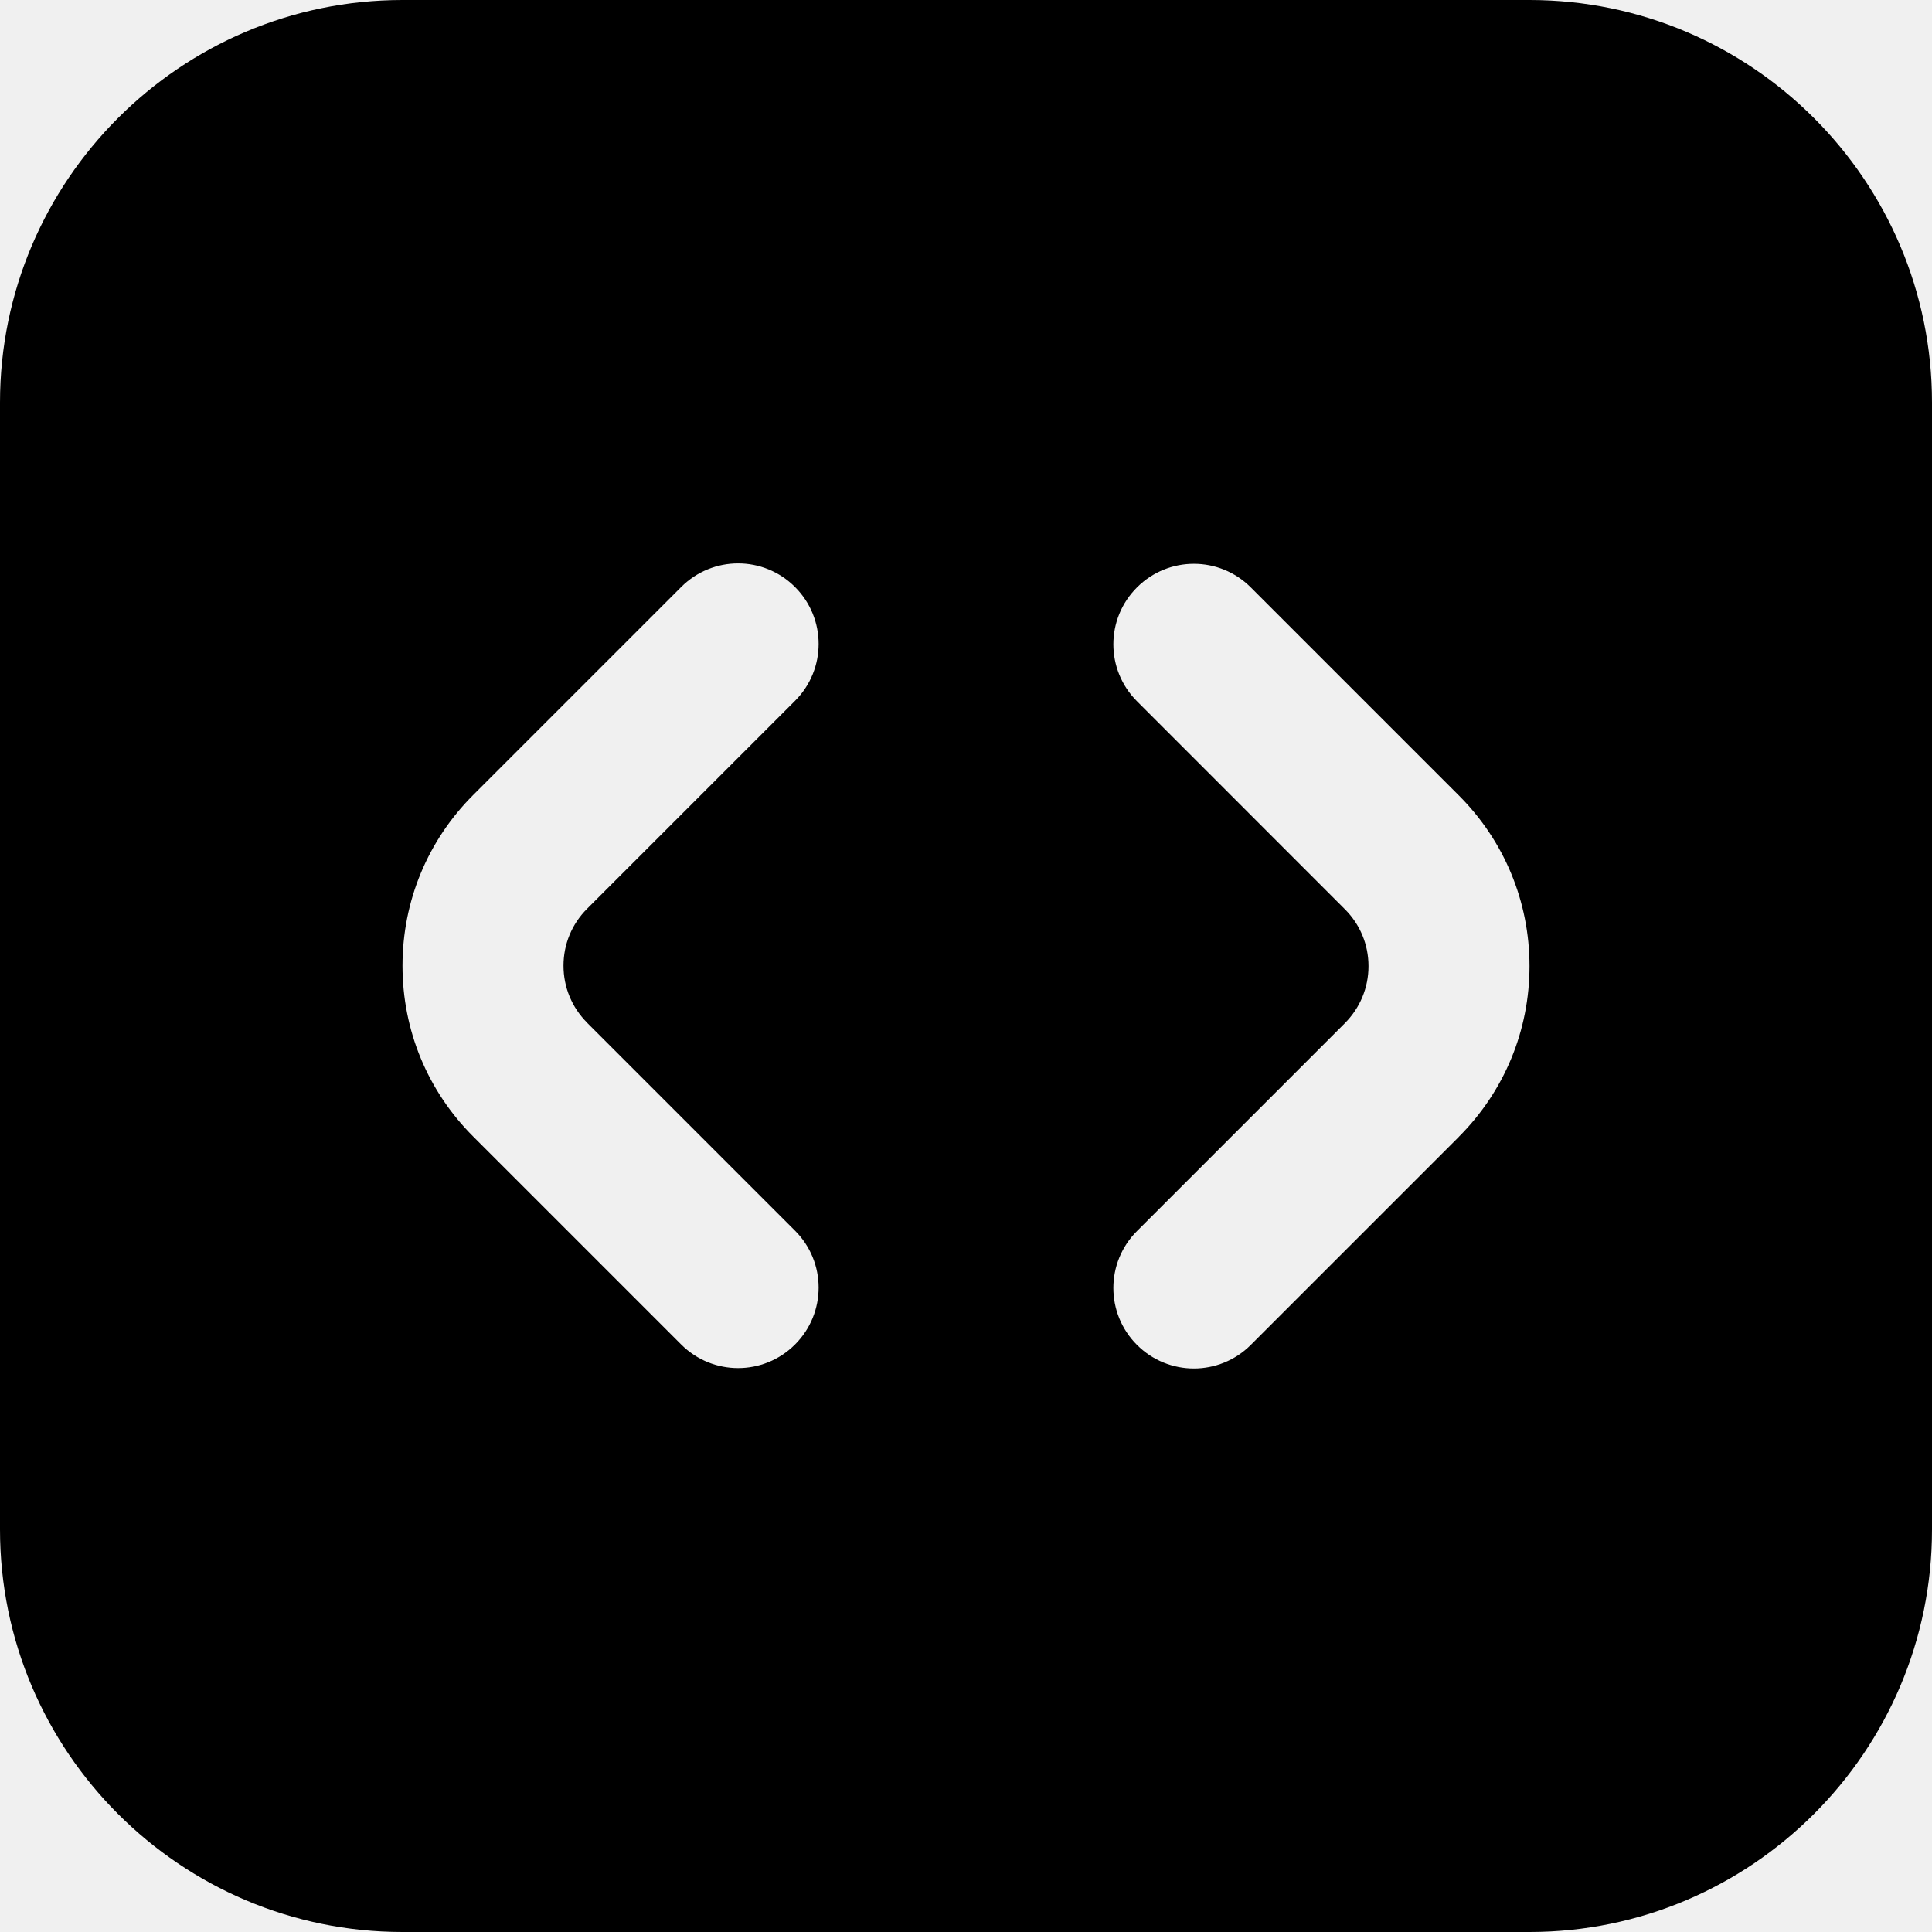
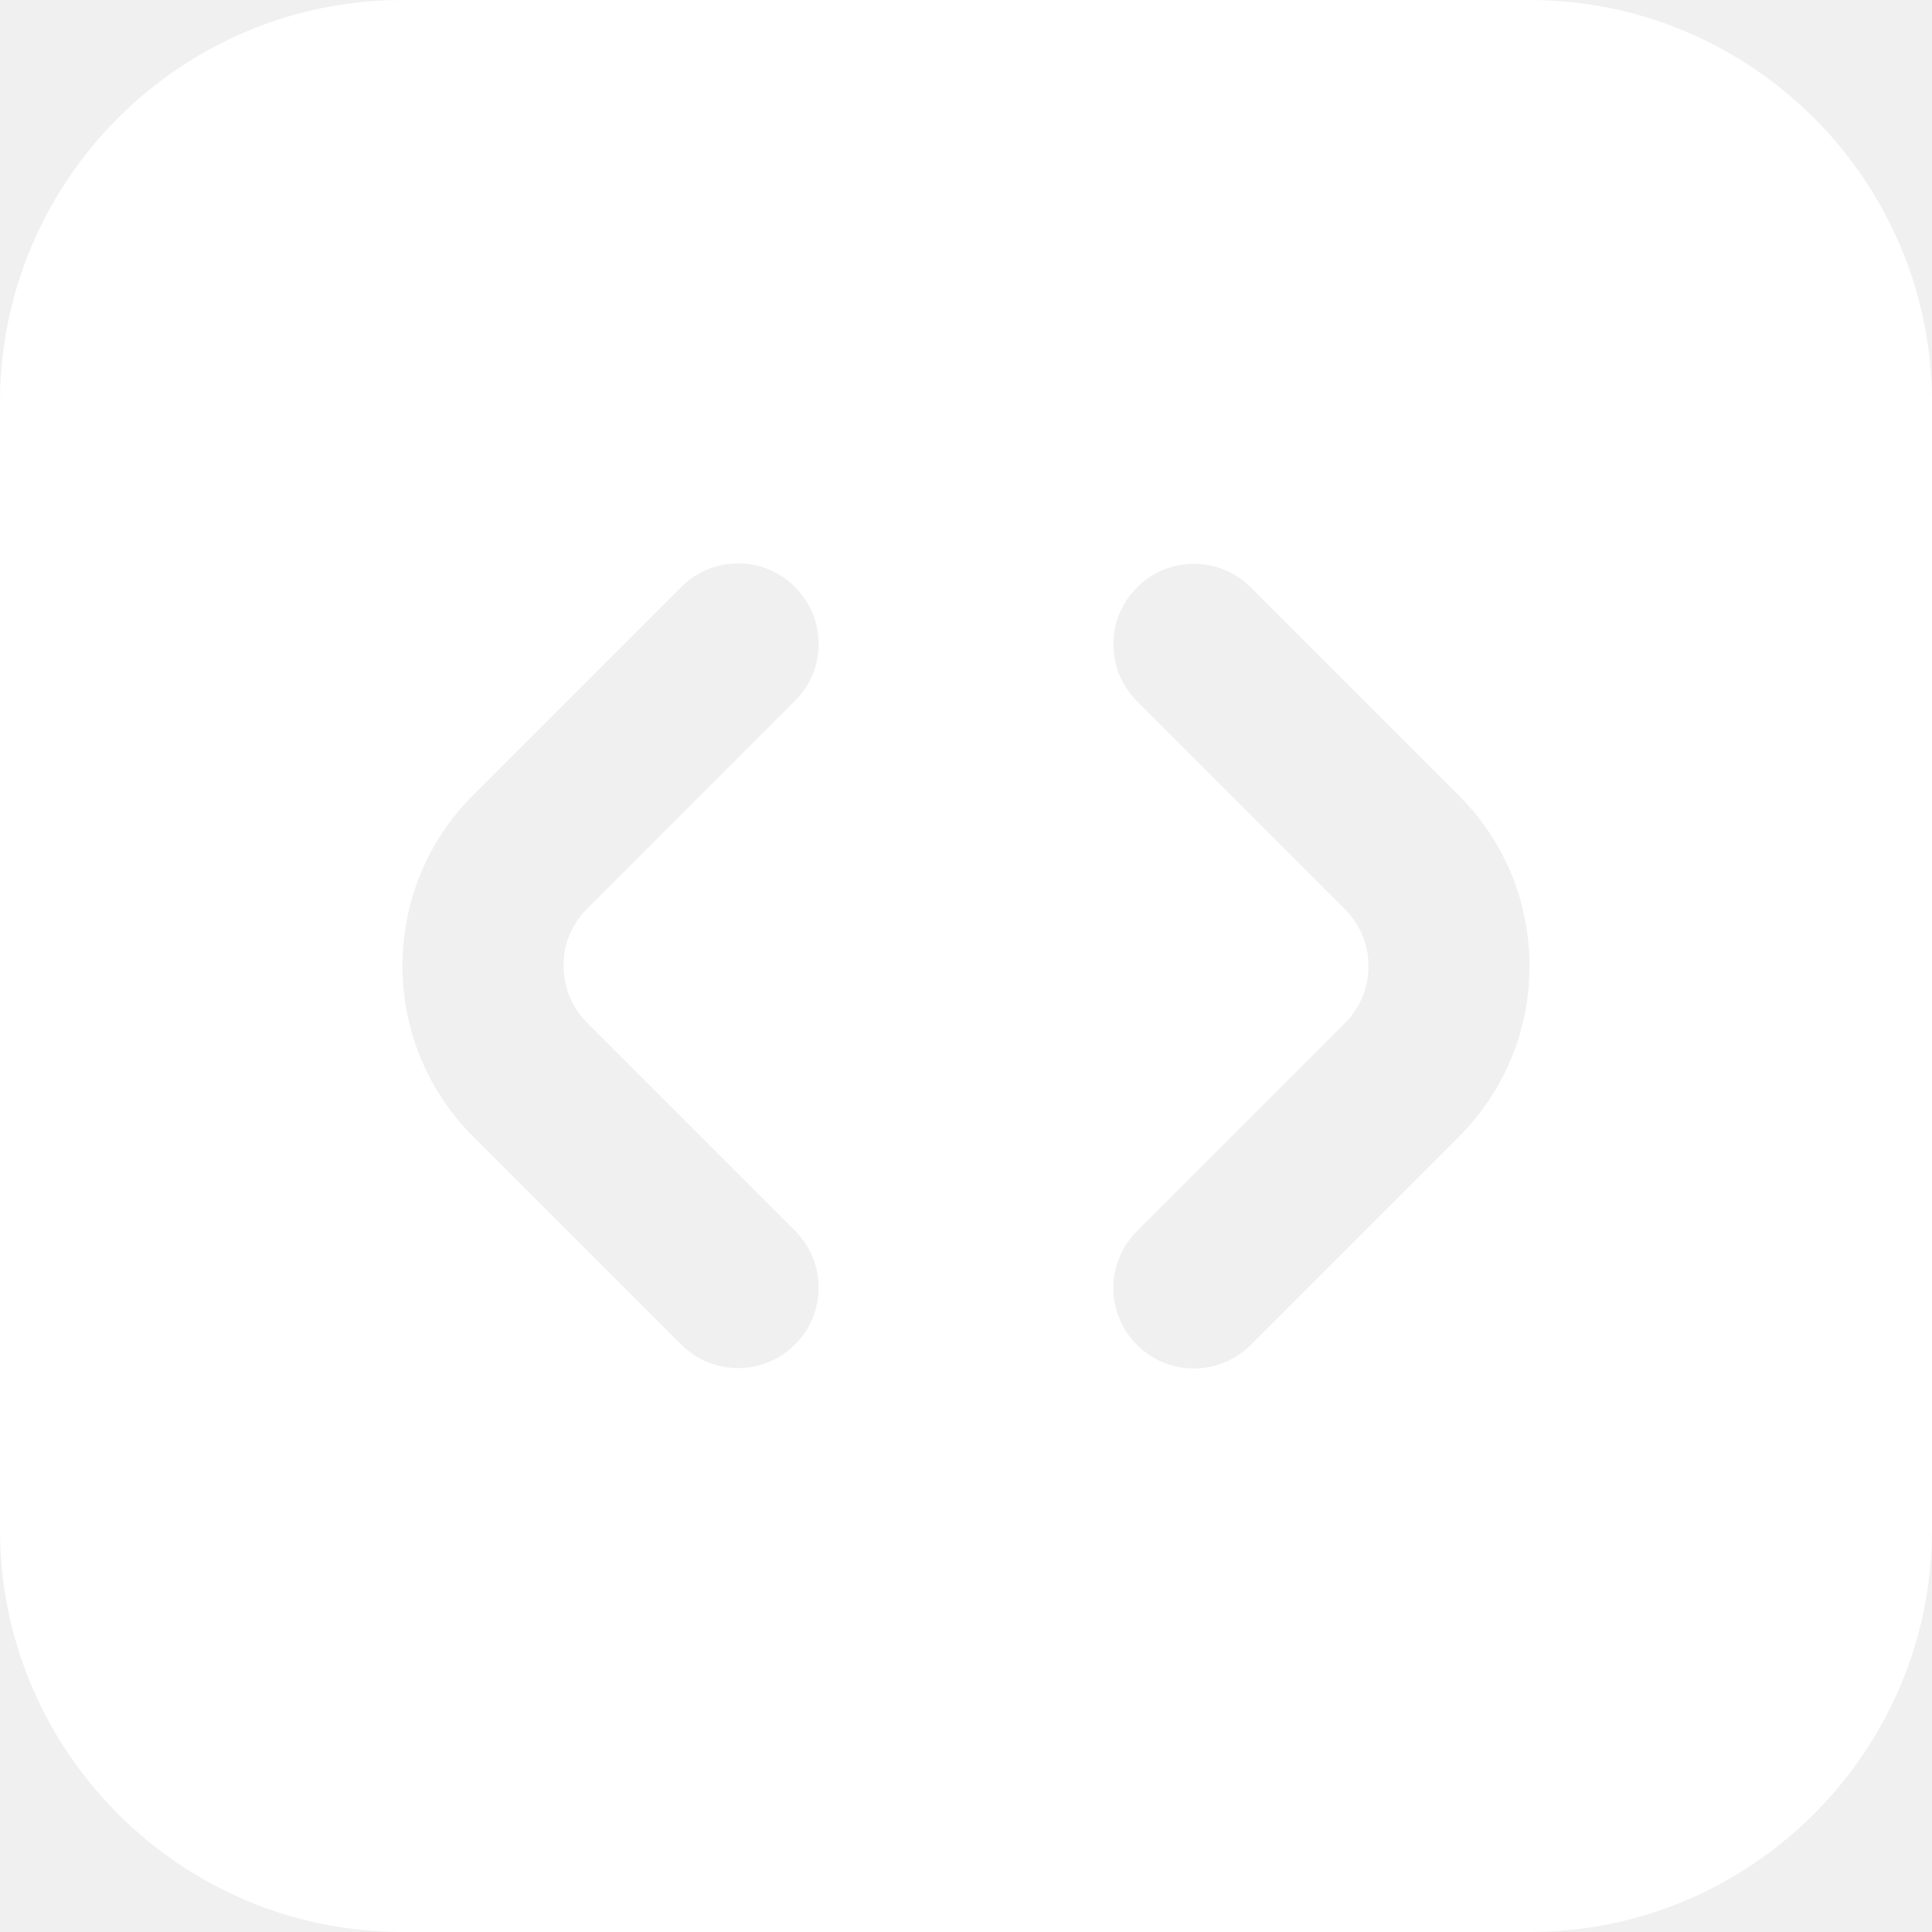
- <svg xmlns="http://www.w3.org/2000/svg" id="Layer_1" data-name="Layer 1" viewBox="0 0 24 24" width="512" height="512">
+ <svg xmlns="http://www.w3.org/2000/svg" id="Layer_1" data-name="Layer 1" fill="white" viewBox="0 0 24 24" width="512" height="512">
  <path d="M19,0H5C2.243,0,0,2.243,0,5v14c0,2.757,2.243,5,5,5h14c2.757,0,5-2.243,5-5V5c0-2.757-2.243-5-5-5ZM7.293,12.705l2.583,2.583c.391,.391,.391,1.023,0,1.414-.195,.195-.451,.293-.707,.293s-.512-.098-.707-.293l-2.583-2.583c-.567-.566-.879-1.32-.879-2.122s.312-1.555,.879-2.122l2.583-2.583c.391-.391,1.023-.391,1.414,0s.391,1.023,0,1.414l-2.583,2.583c-.189,.189-.293,.44-.293,.707s.104,.519,.293,.708Zm10.828,1.419l-2.583,2.583c-.195,.195-.451,.293-.707,.293s-.512-.098-.707-.293c-.391-.391-.391-1.023,0-1.414l2.583-2.583c.188-.189,.293-.44,.293-.708s-.104-.518-.293-.707l-2.583-2.584c-.391-.391-.391-1.024,0-1.414,.391-.391,1.023-.391,1.414,0l2.583,2.583c.566,.566,.879,1.32,.879,2.121s-.312,1.555-.879,2.122Z" />
</svg>
